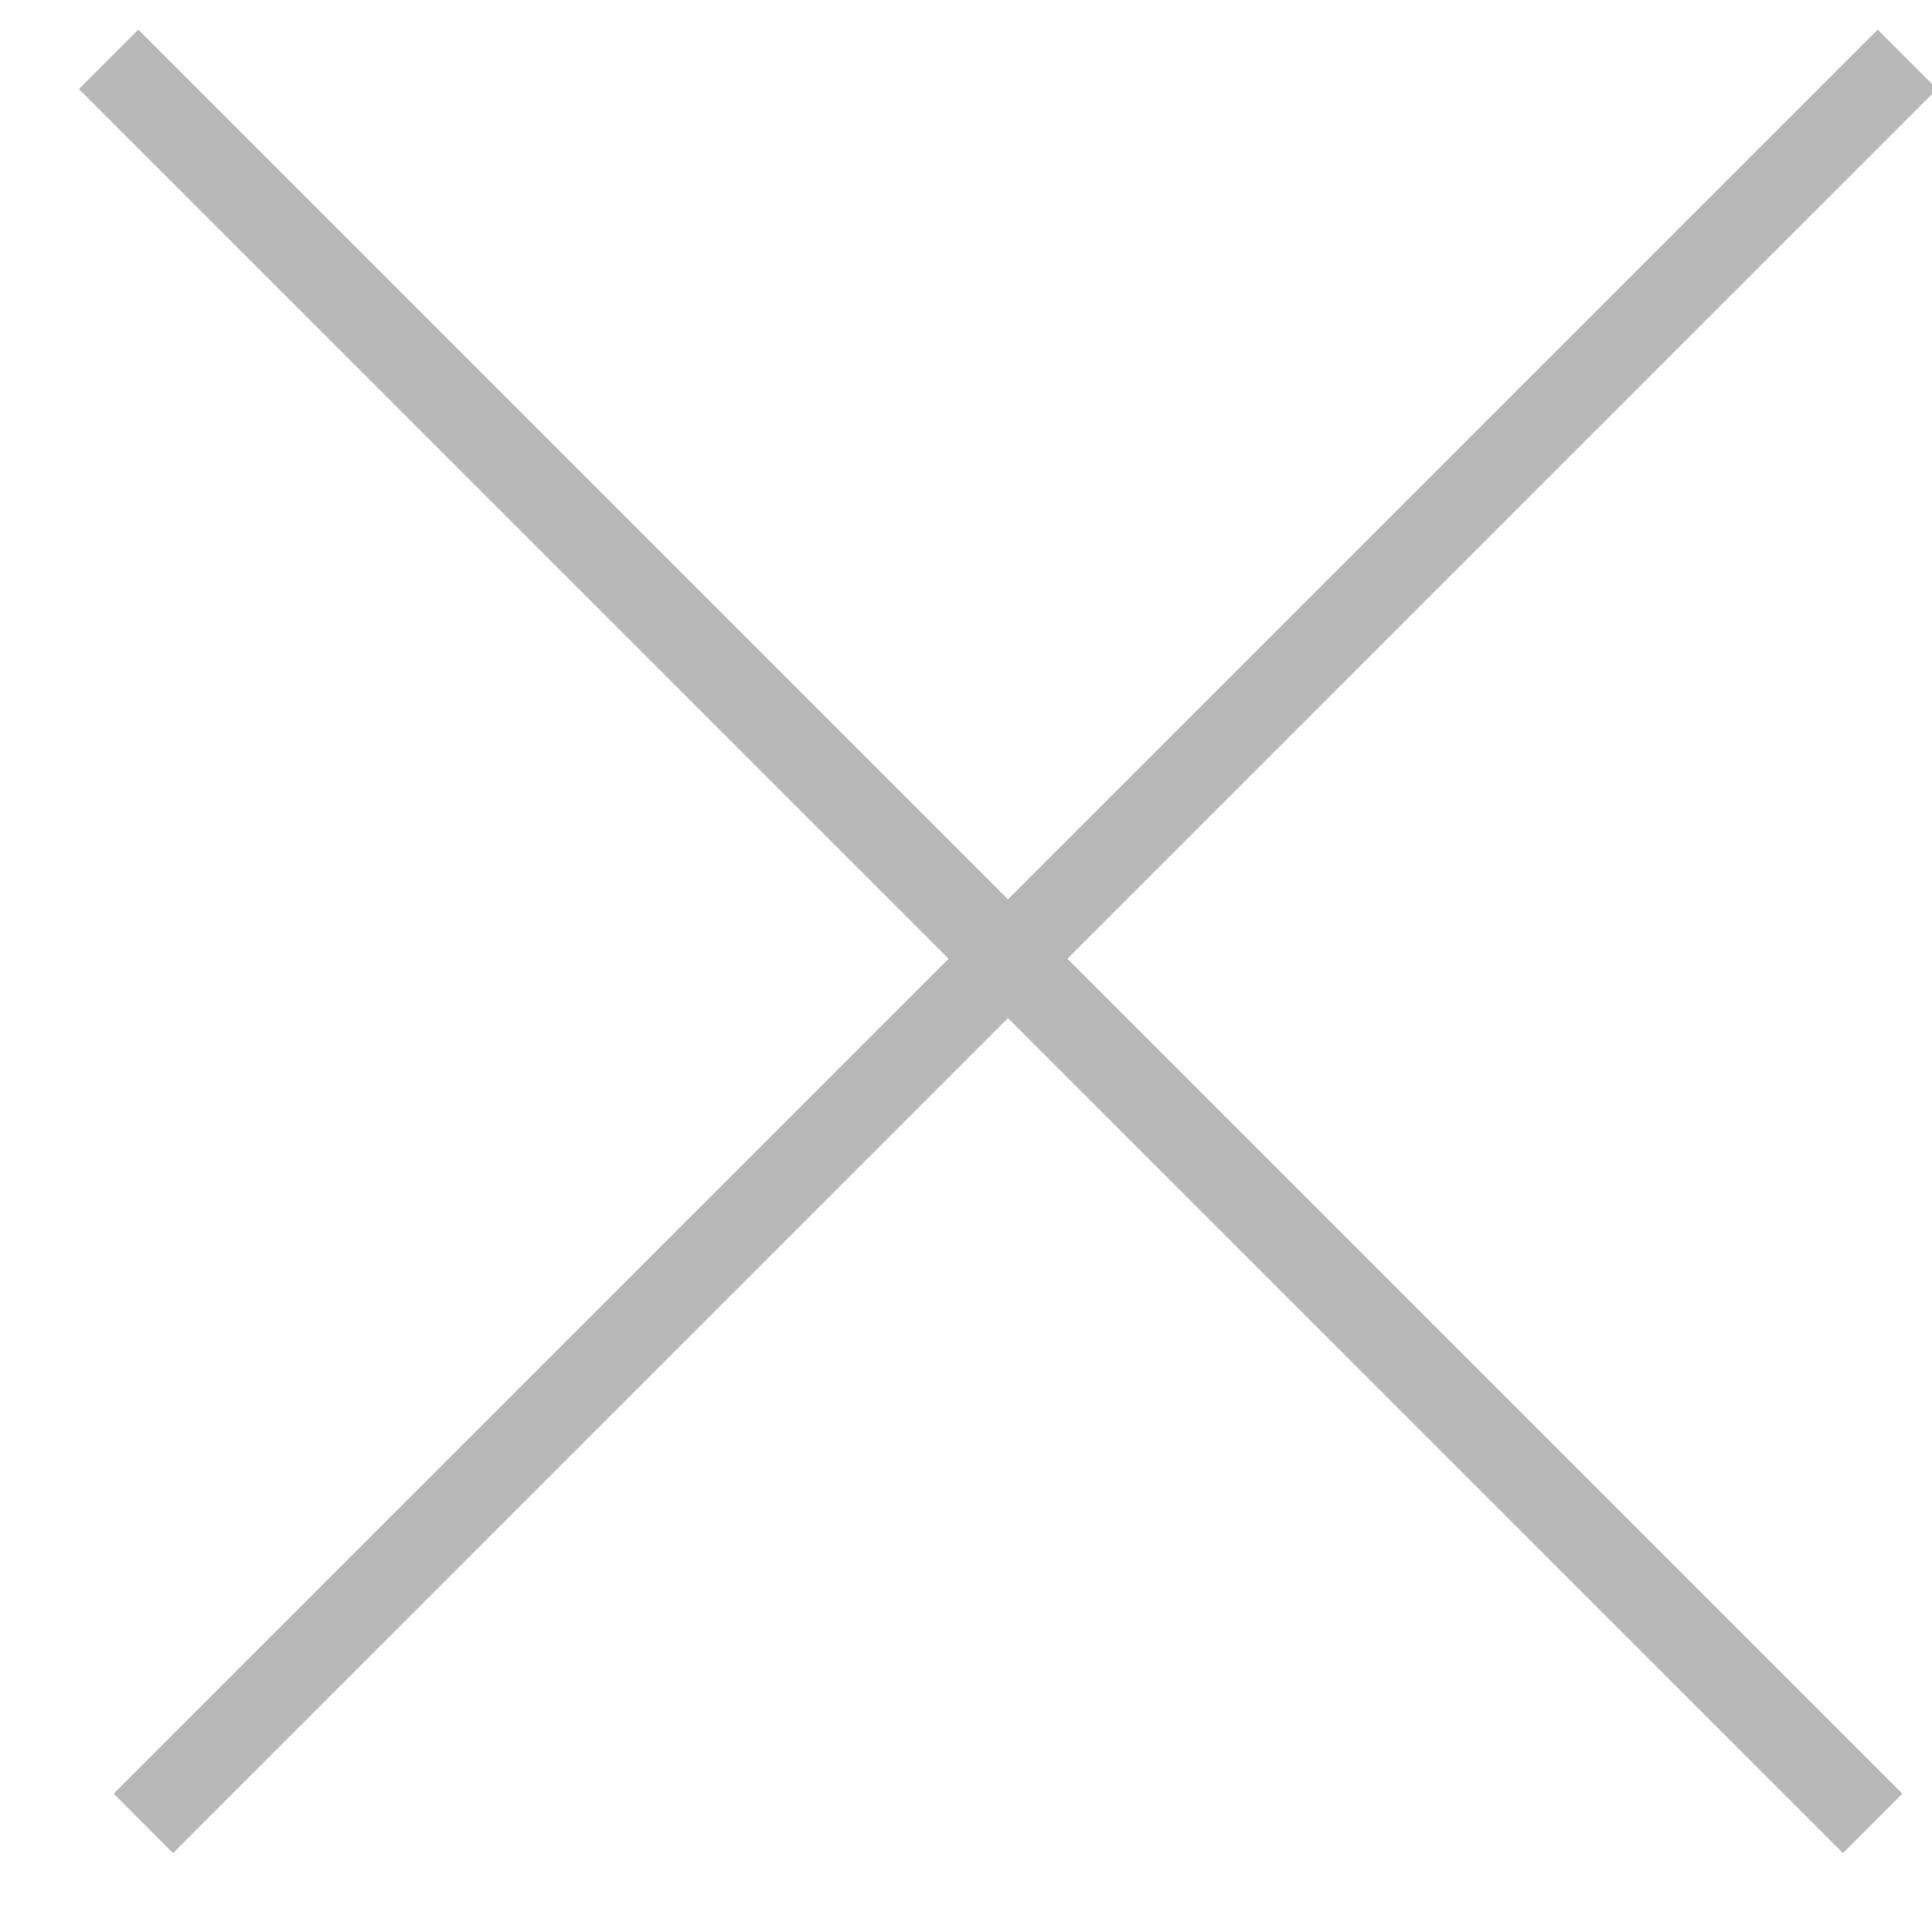
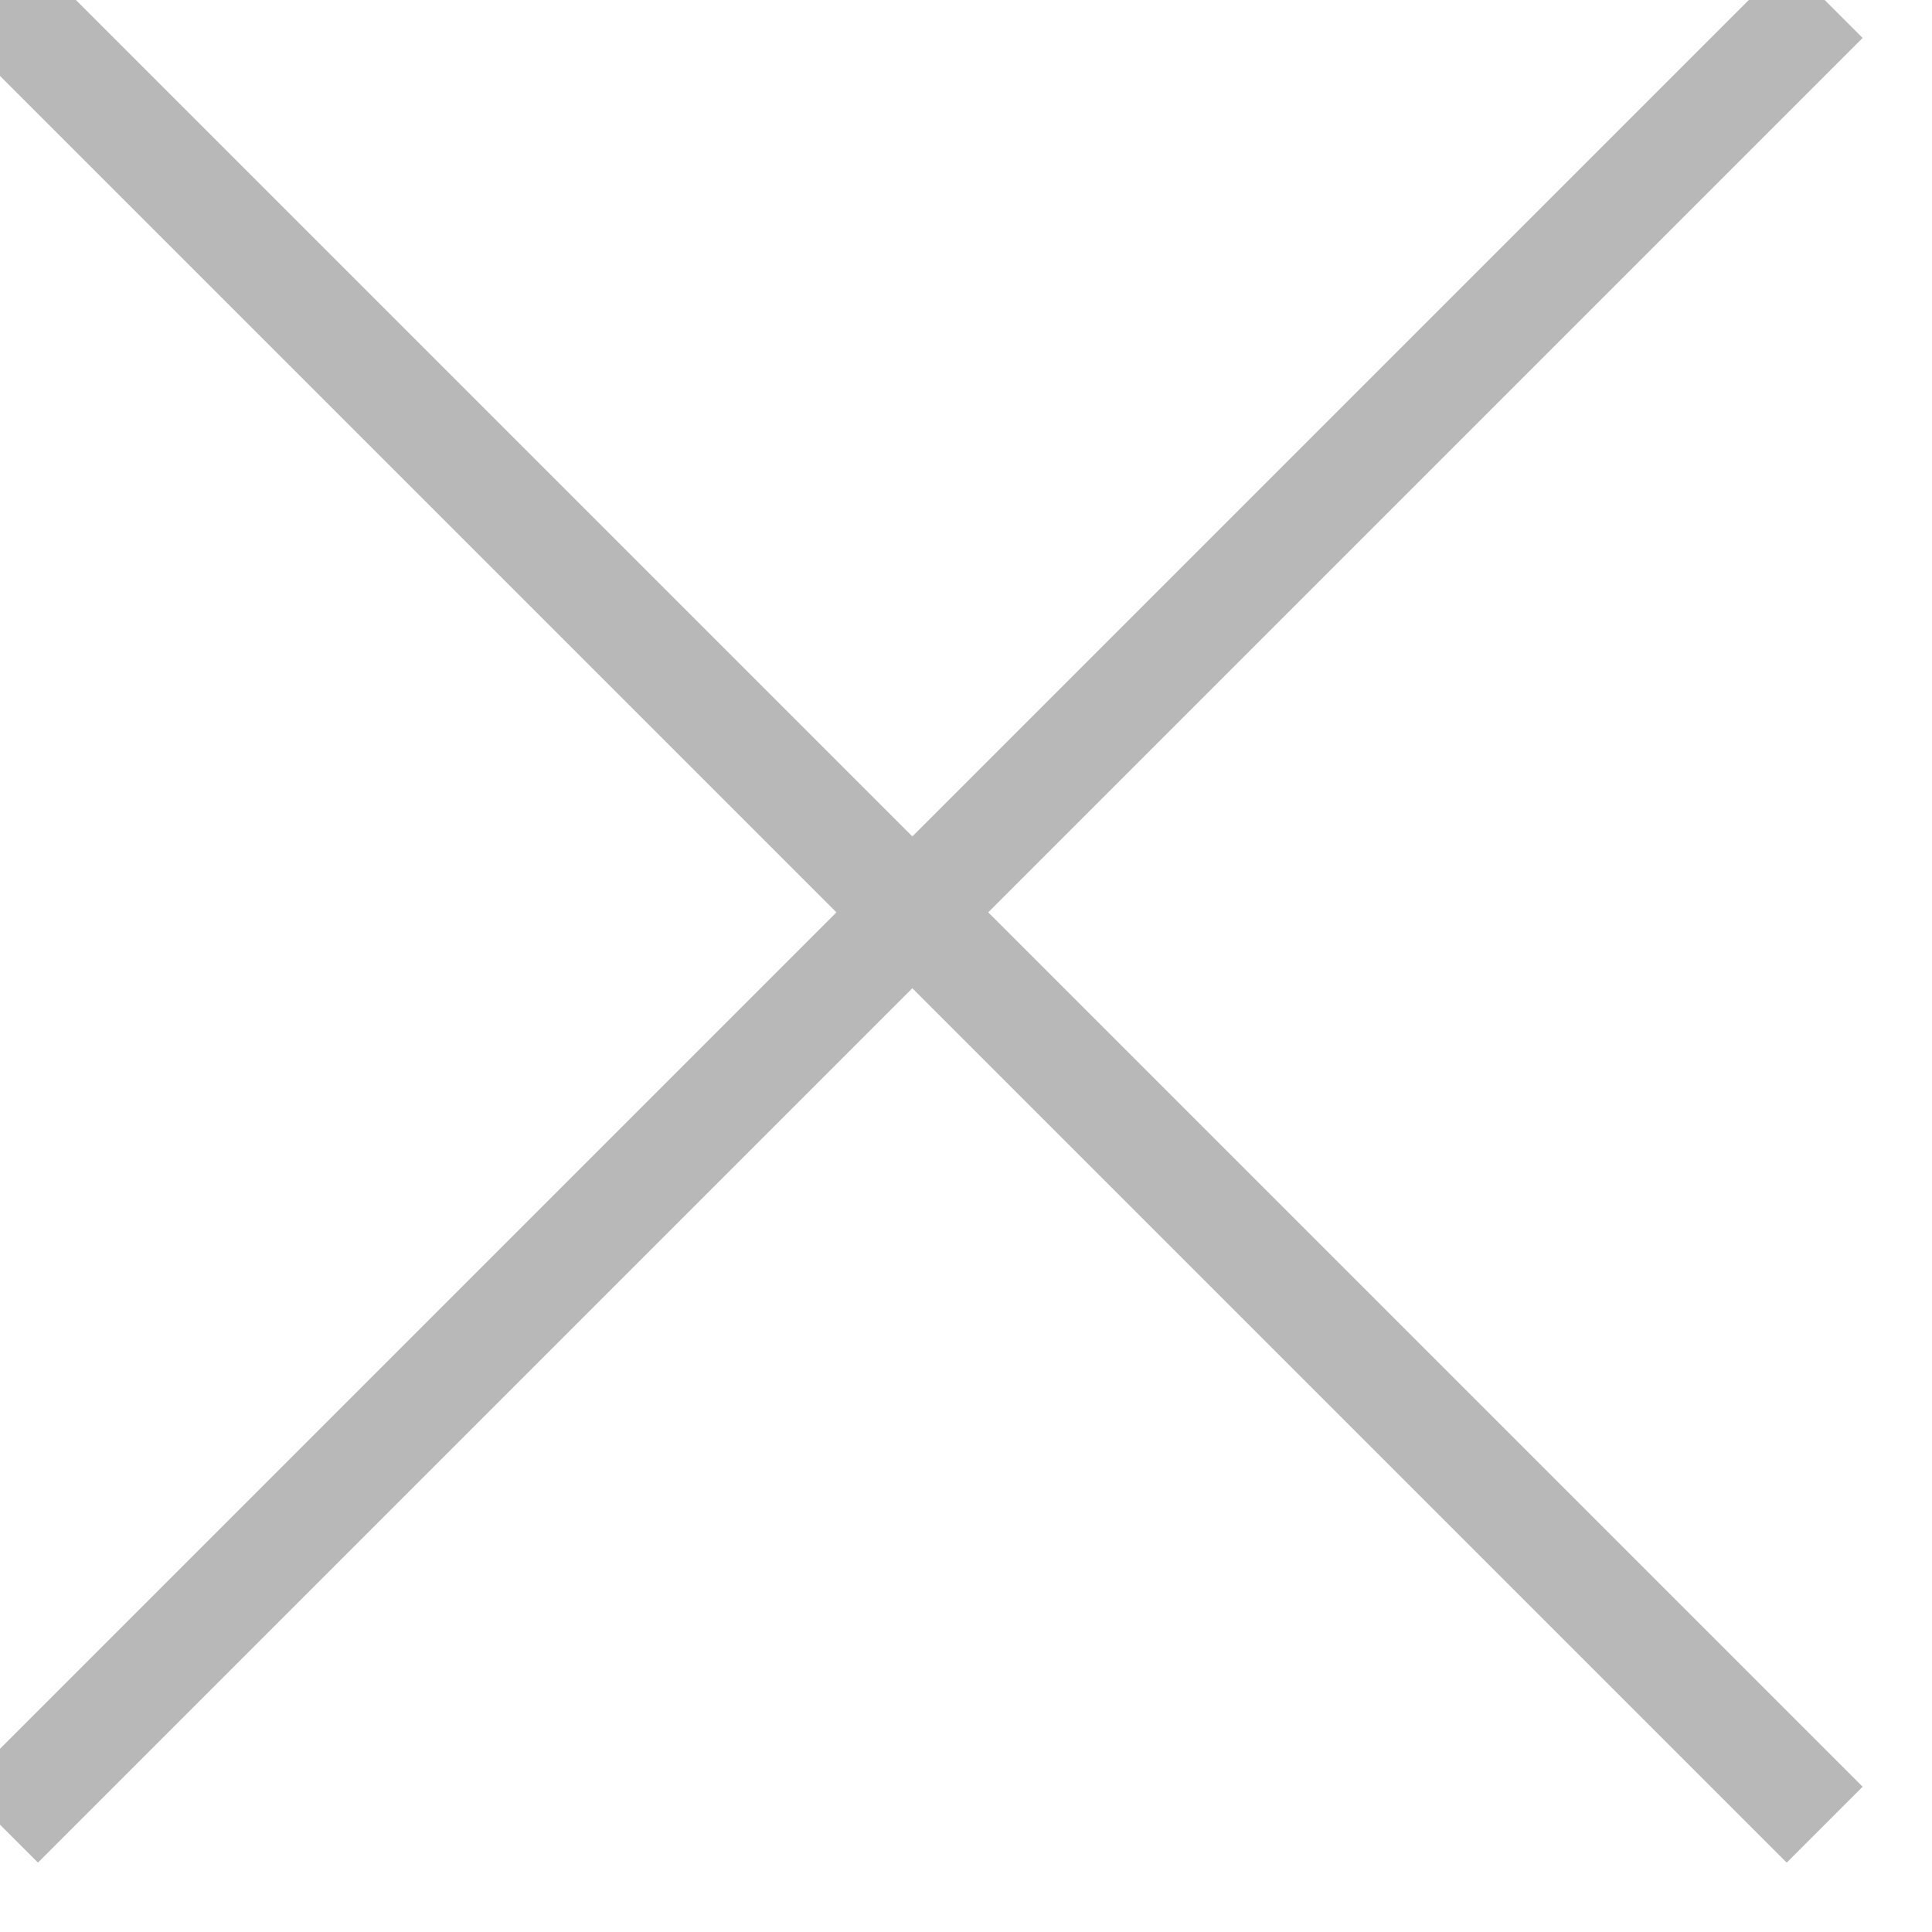
- <svg xmlns="http://www.w3.org/2000/svg" width="23" height="23" viewBox="0 0 23 23" fill="none">
-   <line x1="22.293" y1="21.707" x2="1.293" y2="0.707" stroke="#B8B8B8" strokeWidth="2" />
-   <line x1="22.707" y1="0.707" x2="1.707" y2="21.707" stroke="#B8B8B8" strokeWidth="2" />
+ <svg xmlns="http://www.w3.org/2000/svg" width="20" height="20" viewBox="0 0 18 18" fill="none">
+   <line x1="17" y1="17" x2="0" y2="0" stroke="#B8B8B8" strokeWidth="2" />
+   <line x1="17" y1="0" x2="0" y2="17" stroke="#B8B8B8" strokeWidth="2" />
</svg>
